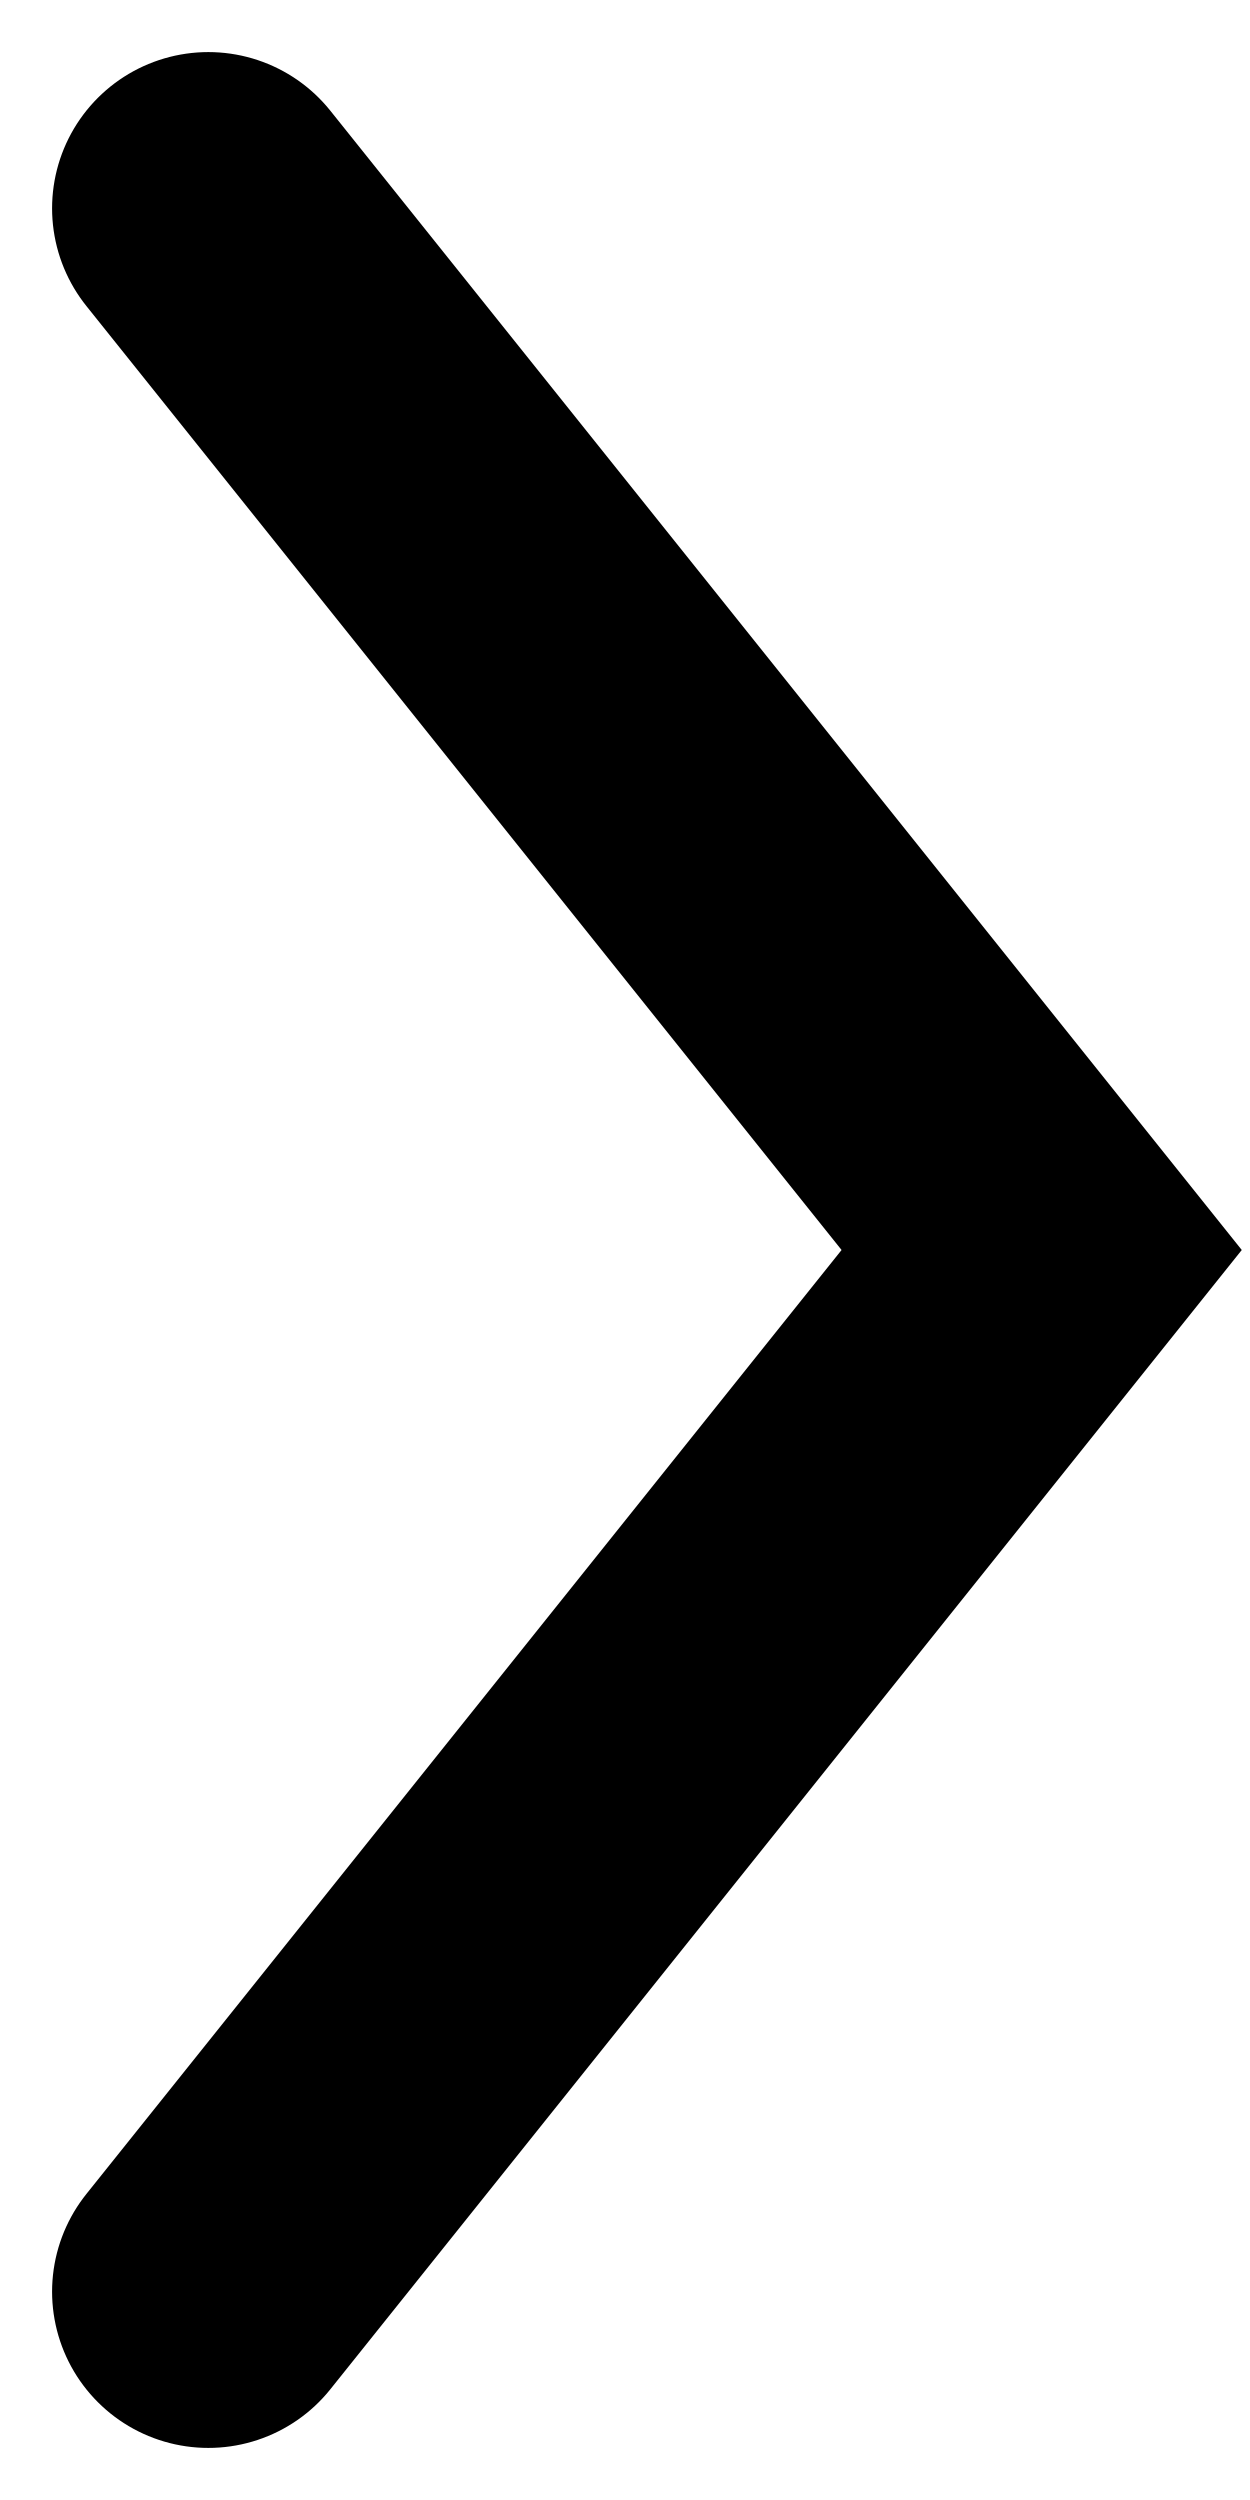
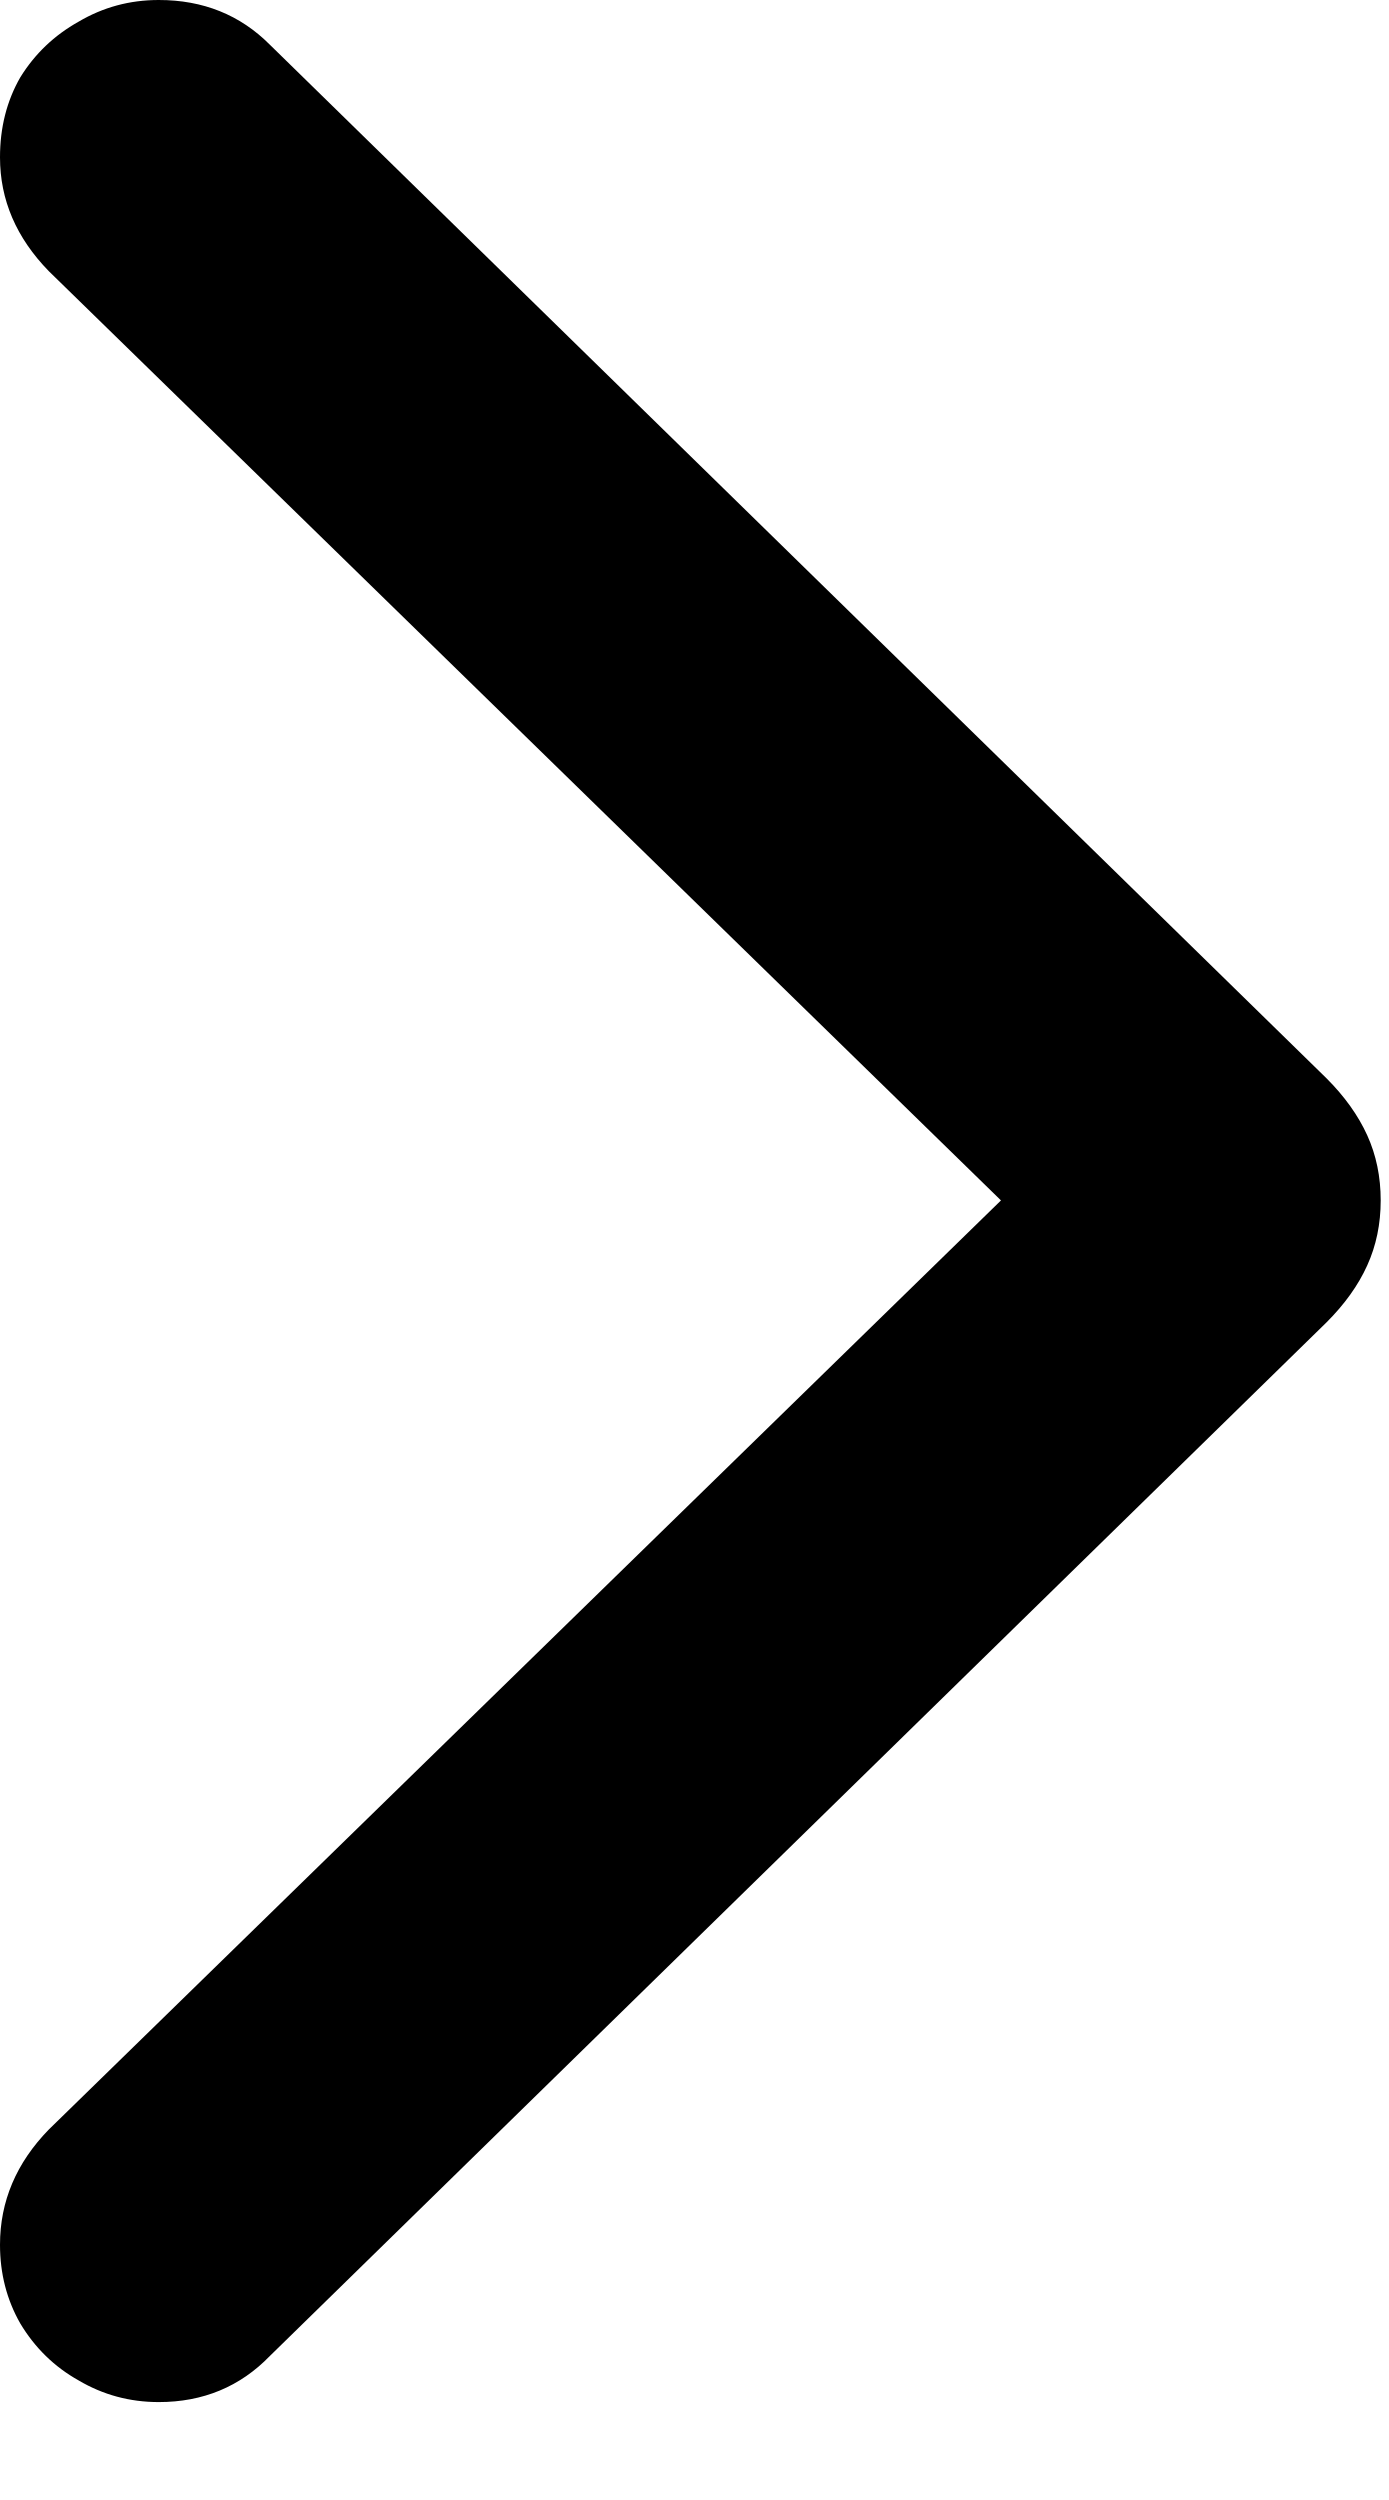
- <svg xmlns="http://www.w3.org/2000/svg" width="6" height="12" viewBox="0 0 6 12" stroke="currentColor" fill="none">
-   <path d="M1 1L5 6L1 11" stroke="currentColor" stroke-width="1.5" stroke-linecap="round" />
+ <svg xmlns="http://www.w3.org/2000/svg" width="10" height="18" viewBox="0 0 10 18" fill="none">
+   <path d="M9.941 8.643C9.941 8.812 9.909 8.968 9.844 9.111C9.779 9.255 9.681 9.391 9.551 9.521L1.943 16.963C1.729 17.184 1.462 17.295 1.143 17.295C0.934 17.295 0.742 17.243 0.566 17.139C0.391 17.041 0.251 16.904 0.146 16.729C0.049 16.559 0 16.37 0 16.162C0 15.85 0.117 15.573 0.352 15.332L7.207 8.643L0.352 1.953C0.117 1.712 0 1.439 0 1.133C0 0.918 0.049 0.726 0.146 0.557C0.251 0.387 0.391 0.254 0.566 0.156C0.742 0.052 0.934 0 1.143 0C1.462 0 1.729 0.107 1.943 0.322L9.551 7.764C9.681 7.894 9.779 8.031 9.844 8.174C9.909 8.317 9.941 8.473 9.941 8.643Z" fill="currentColor" />
</svg>
